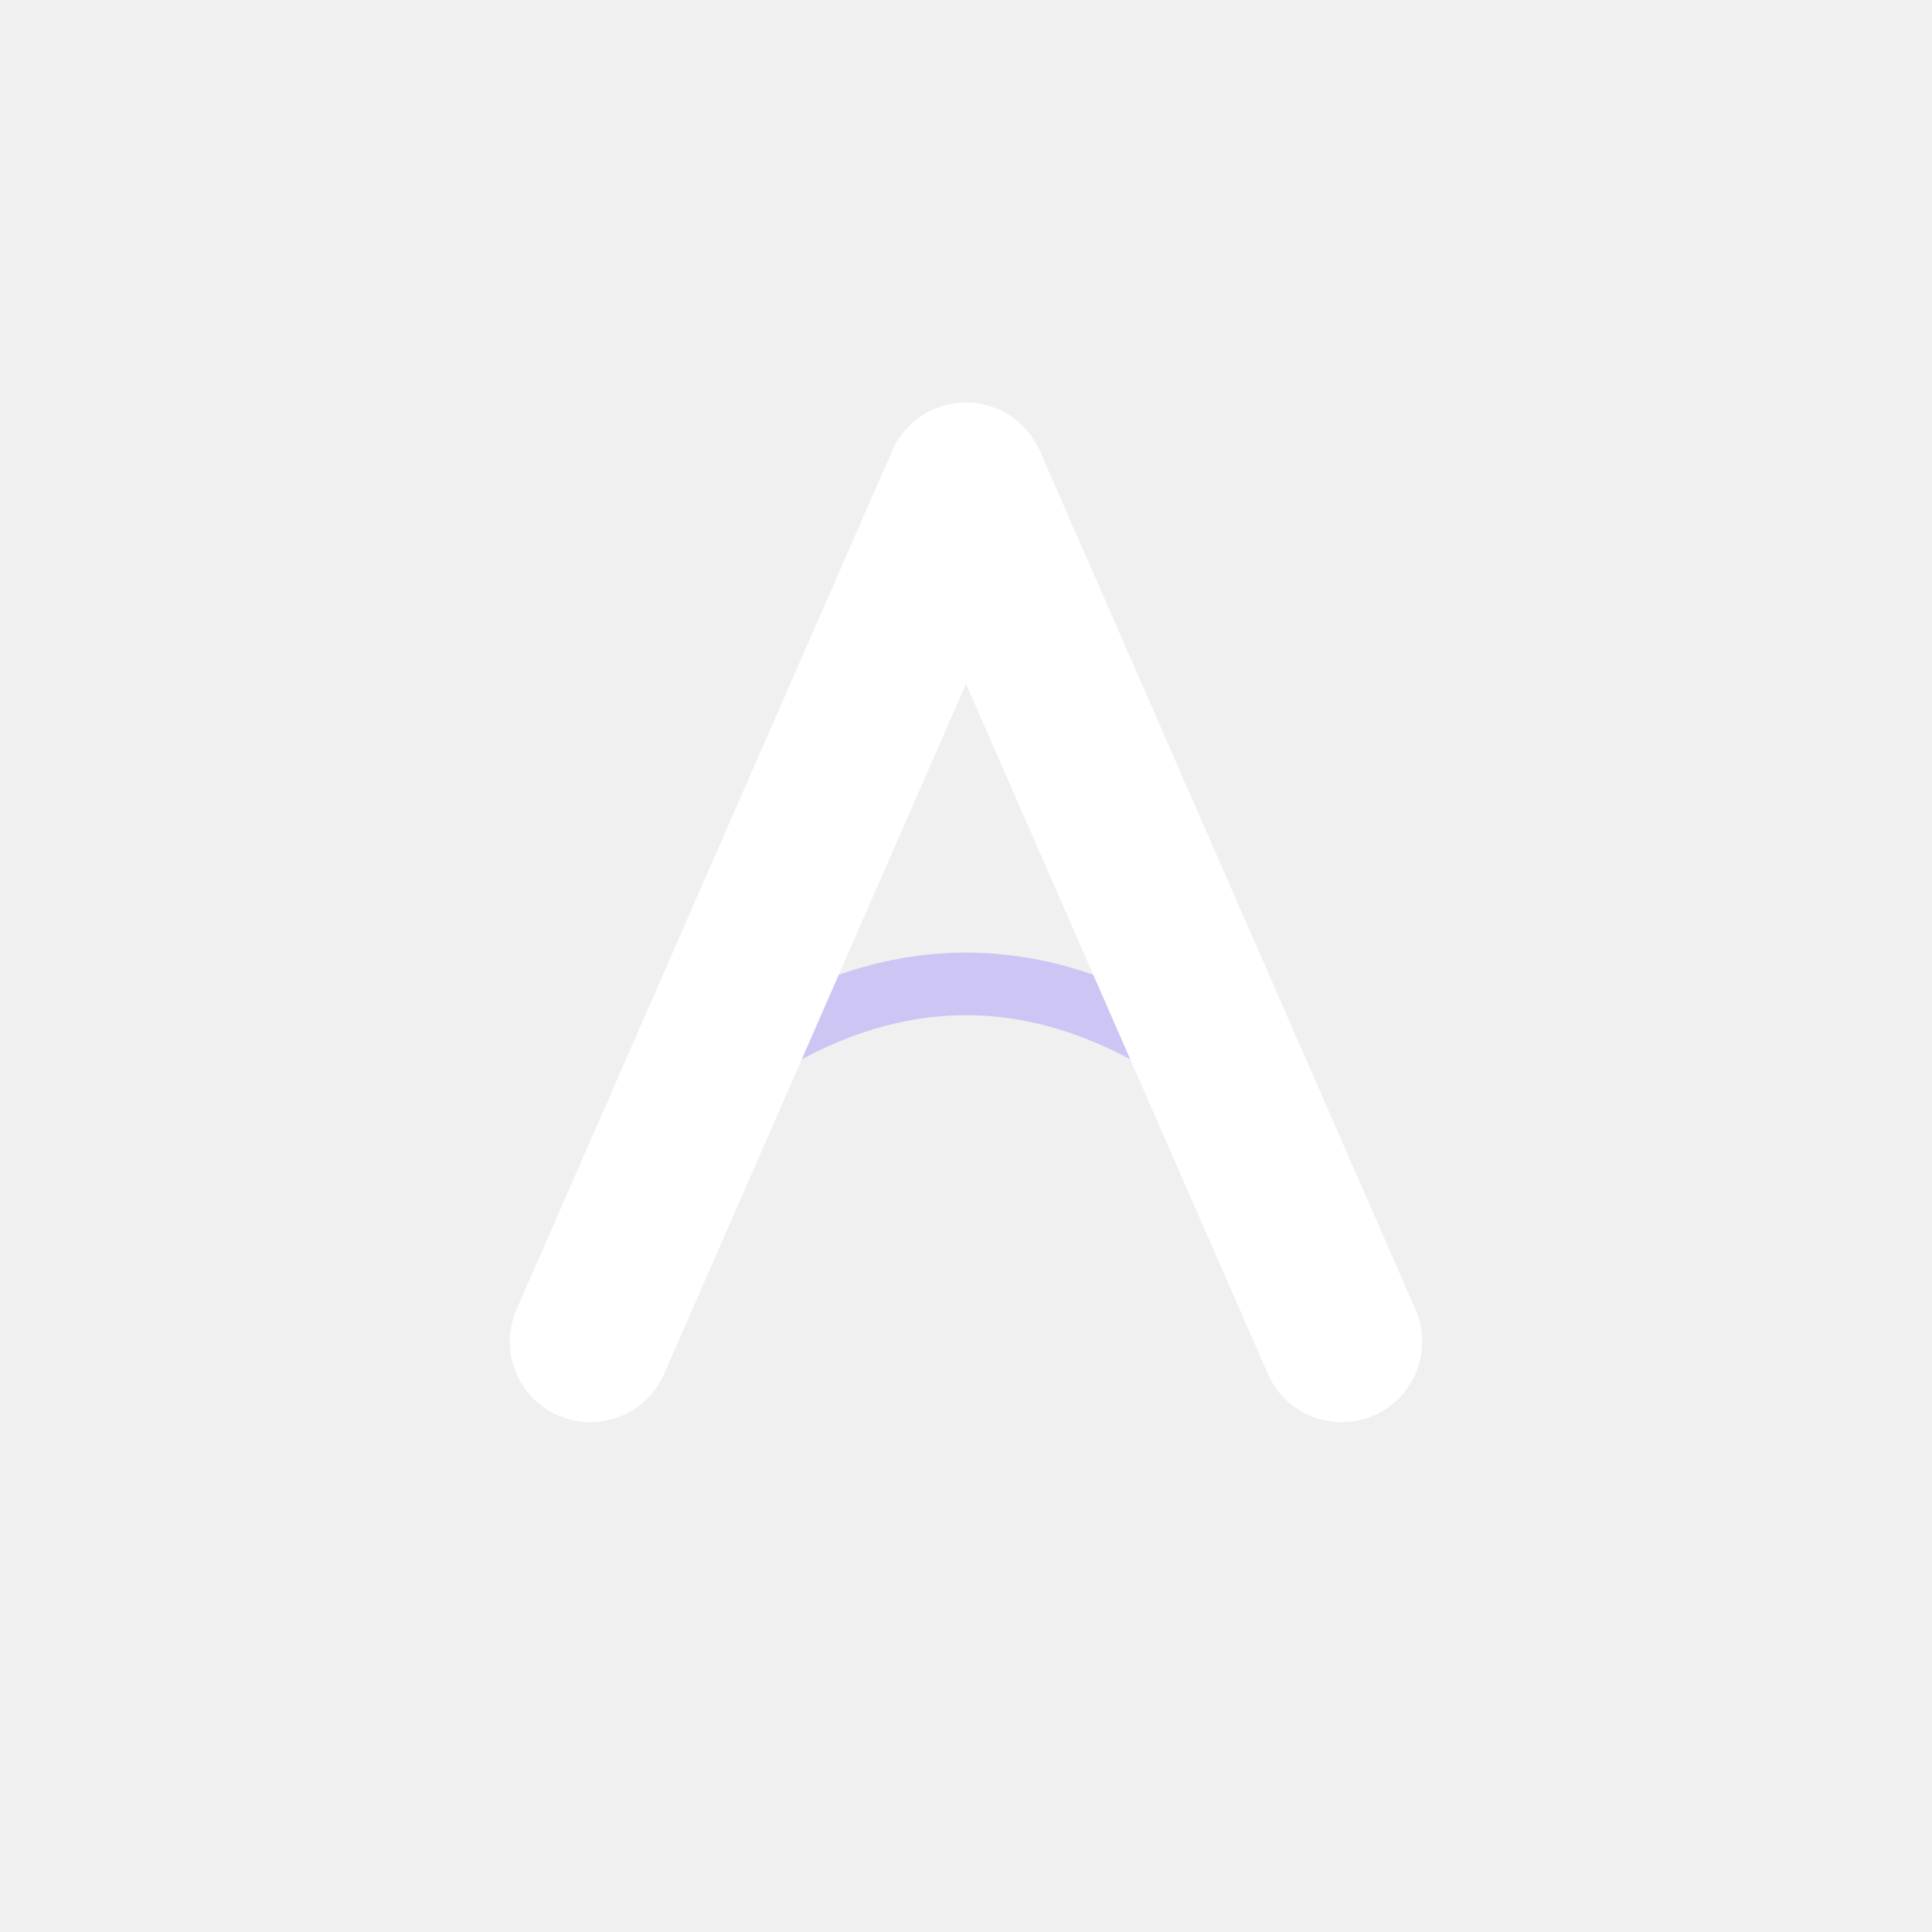
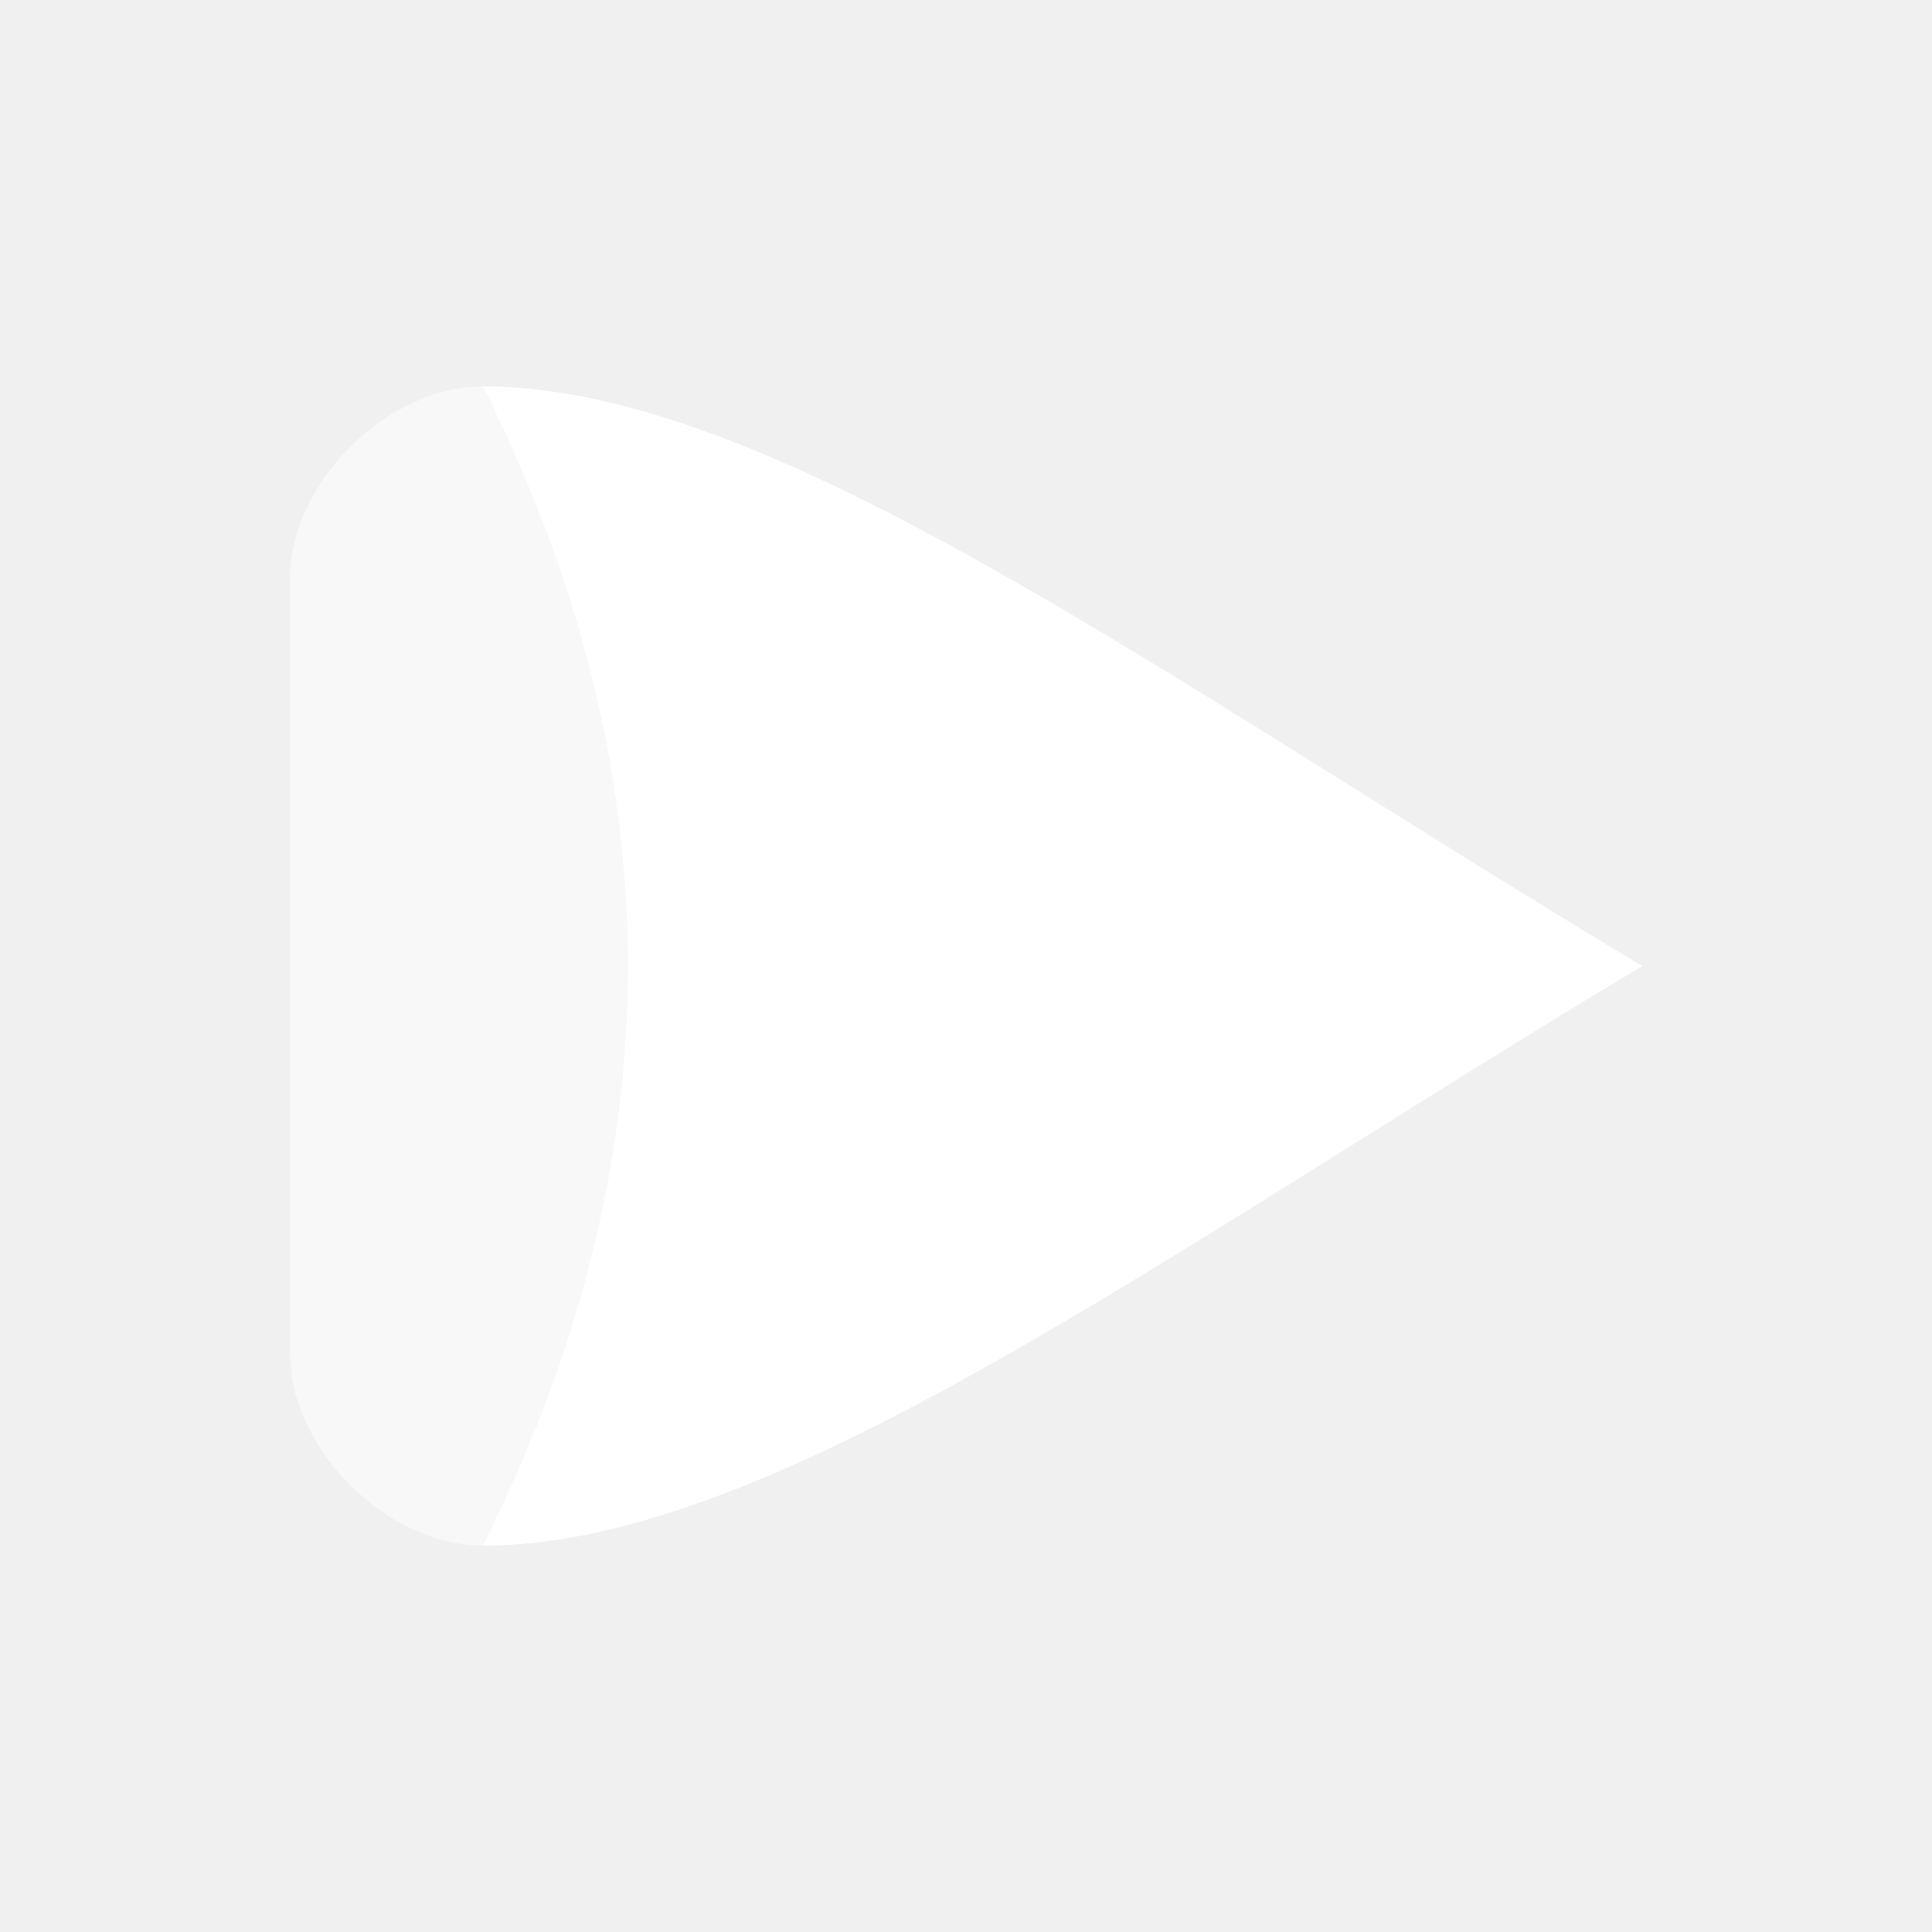
<svg xmlns="http://www.w3.org/2000/svg" viewBox="0 0 432 432">
-   <path d="M 156 244 Q 216 196 276 244" stroke="#CDC6F4" stroke-width="14" stroke-linecap="round" fill="none" />
-   <path d="M 132 300 L 216 108 L 300 300" stroke="#ffffff" stroke-width="36" stroke-linecap="round" stroke-linejoin="round" fill="none" />
+   <g transform="scale(4.32)">
+     <path d="M25 20 C 40 20, 60 35, 85 50 C 60 65, 40 80, 25 80 C 35 60, 35 40, 25 20 Z" fill="#ffffff" />
+     <path d="M25 20 C 25 20, 45 40, 45 50 C 45 60, 25 80, 25 80 C 20 80, 15 75, 15 70 L 15 30 C 15 25, 20 20, 25 20 Z" fill="#ffffff" opacity="0.5" />
+   </g>
</svg>
